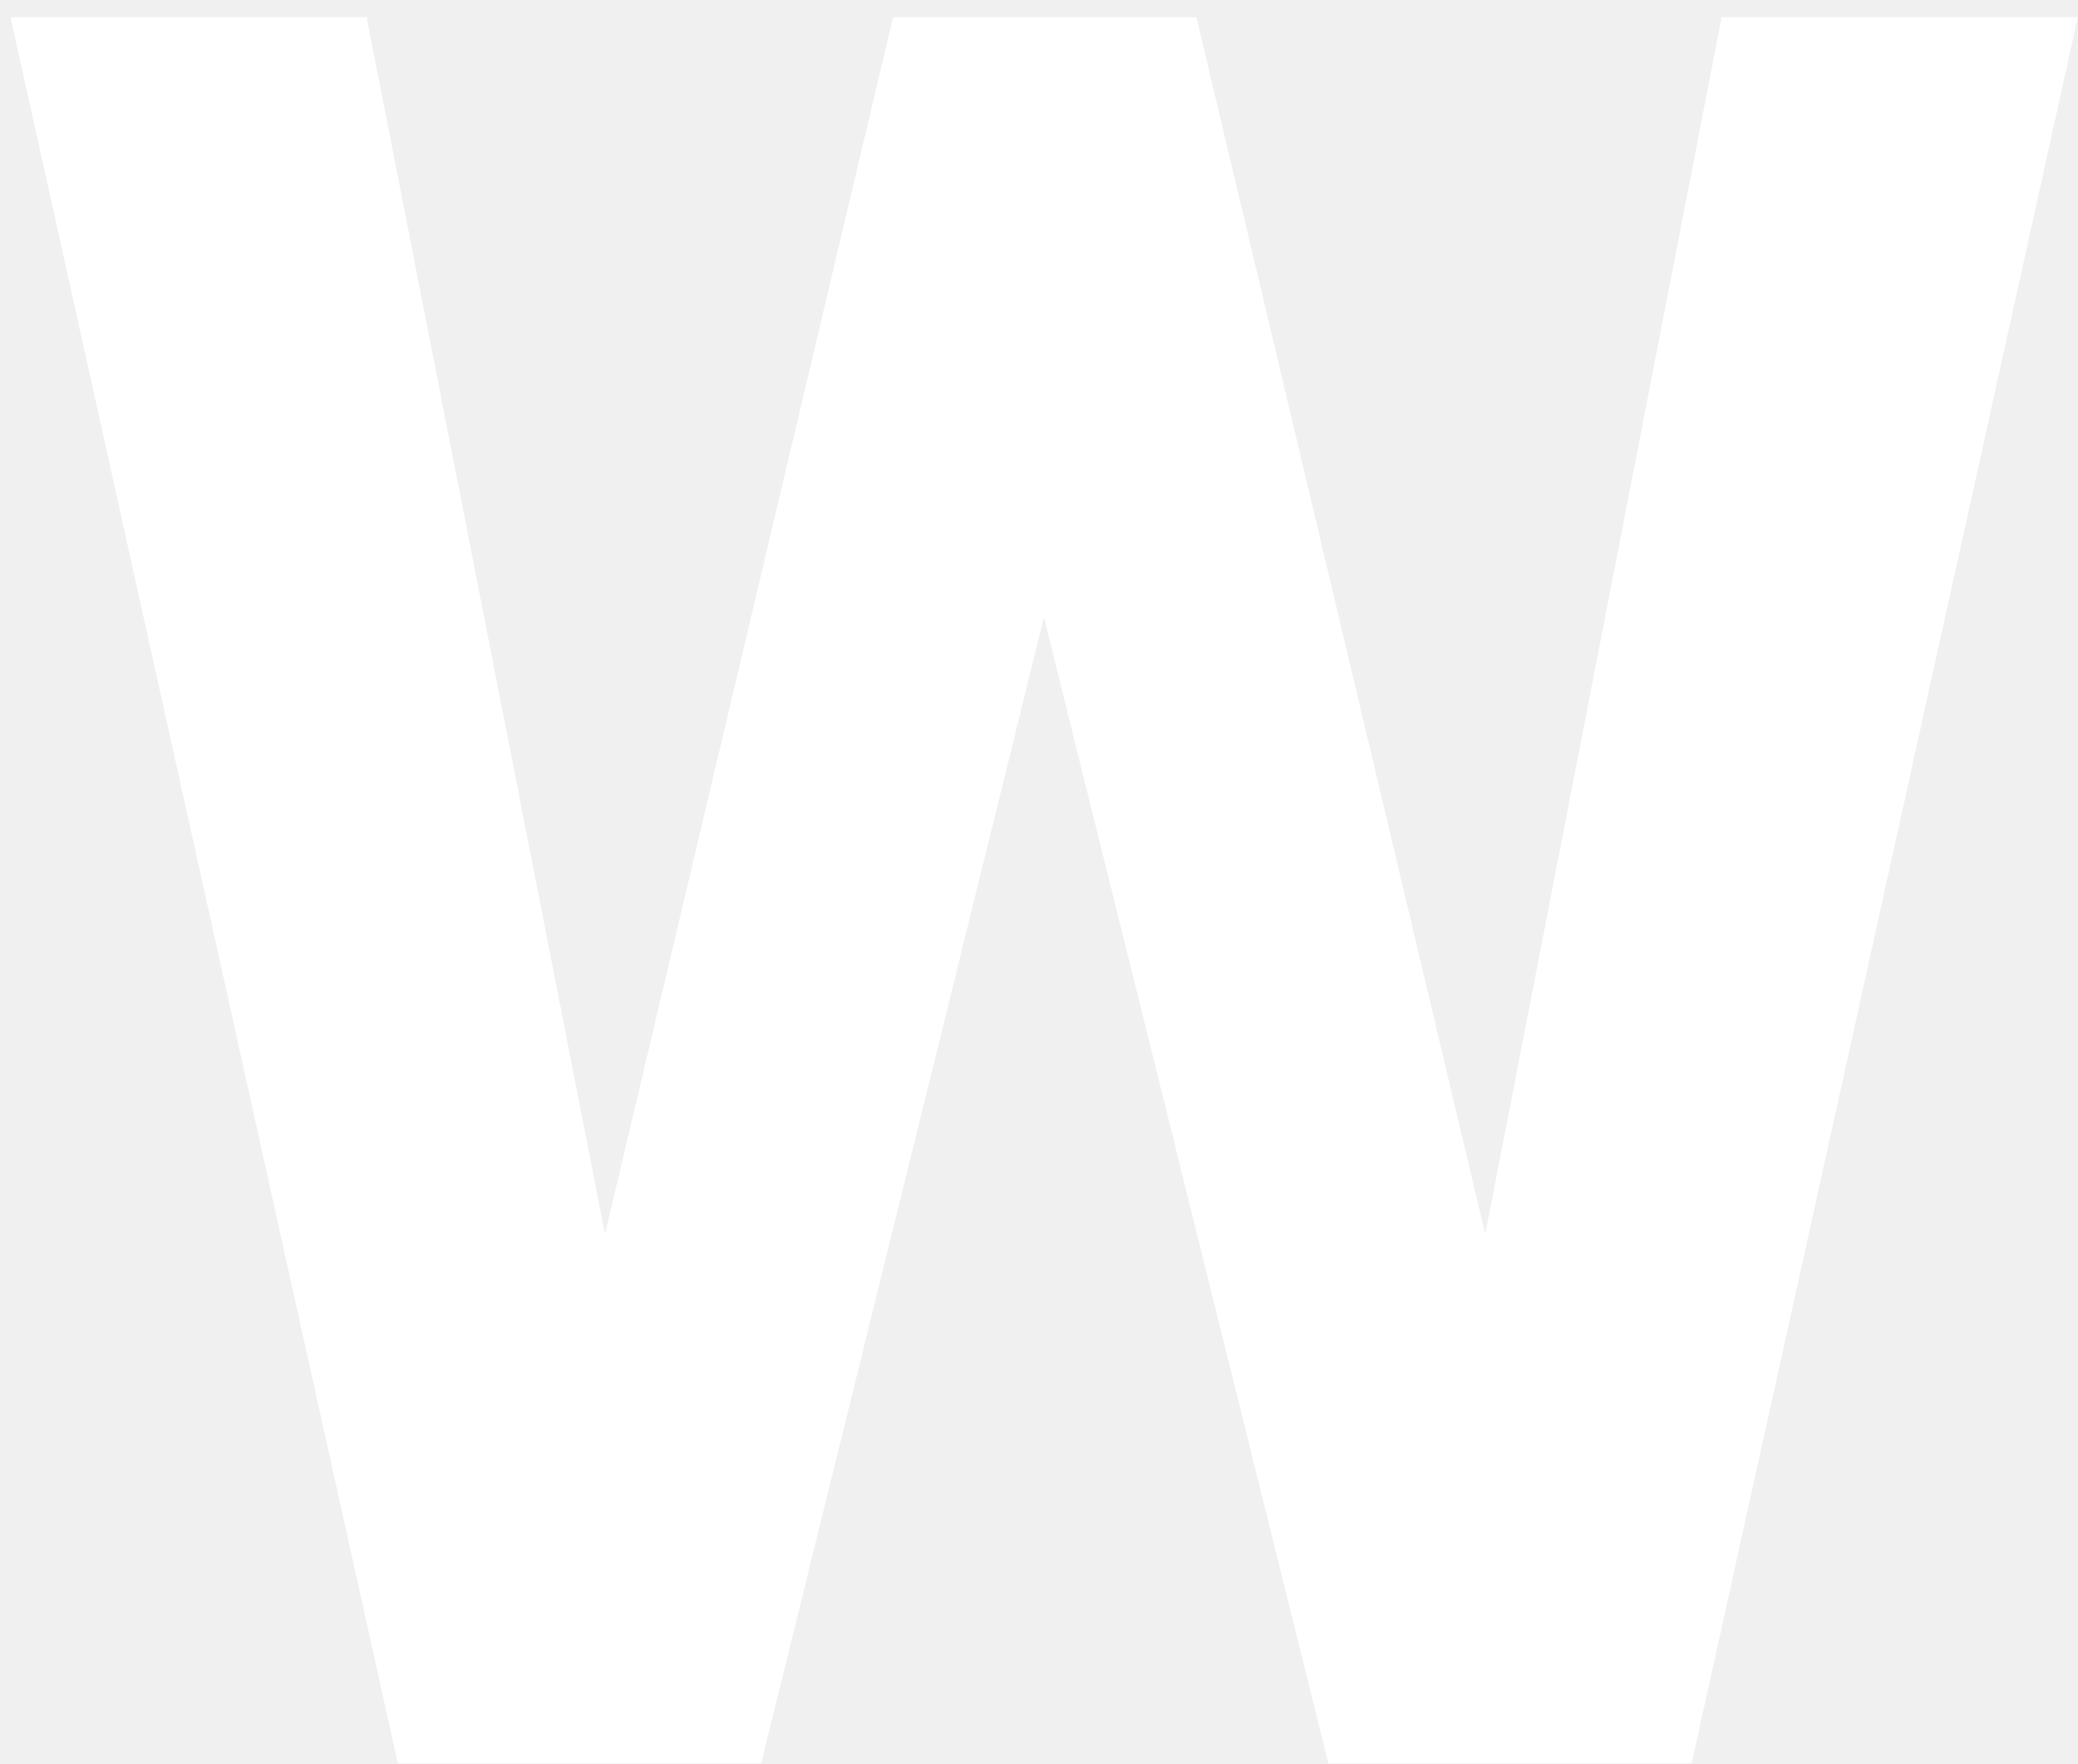
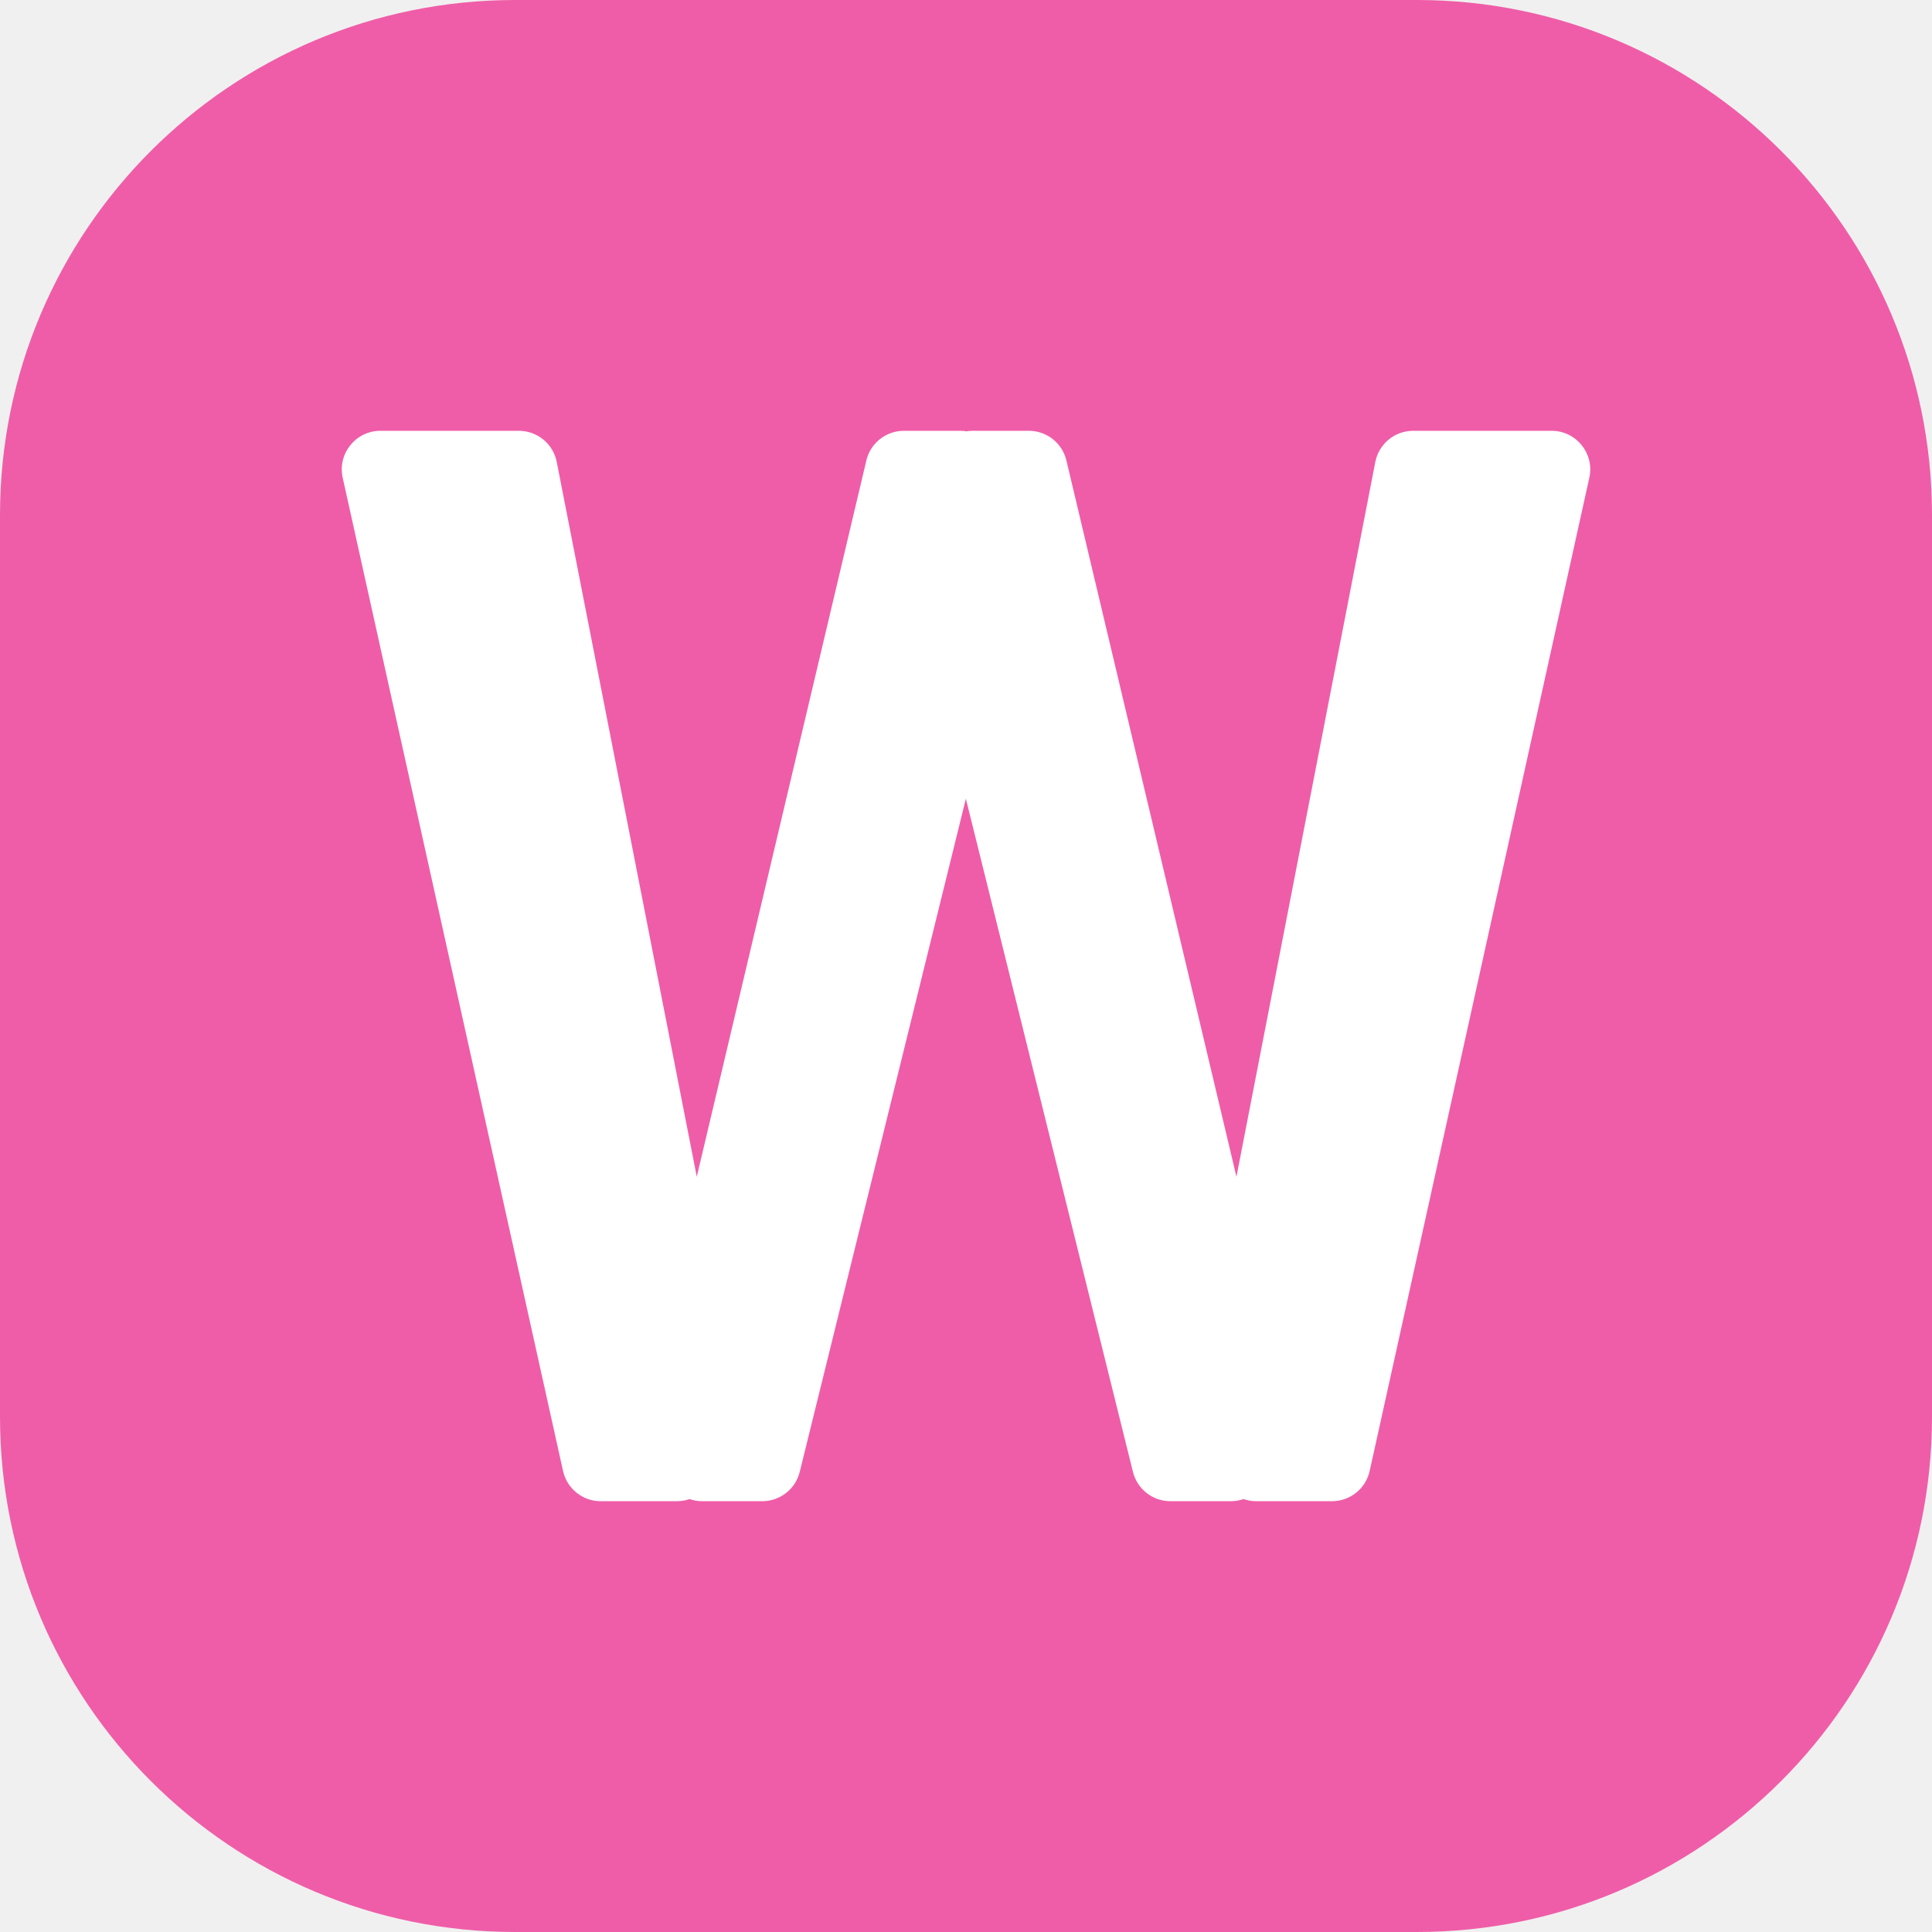
- <svg xmlns="http://www.w3.org/2000/svg" width="66" height="56" viewBox="0 0 66 56" fill="none">
-   <path d="M17.319 47.202L28.364 0.547H34.534L35.943 8.316L24.175 56H17.548L17.319 47.202ZM11.645 0.547L20.785 47.202L20.023 56H12.635L0.333 0.547H11.645ZM45.655 47.012L54.682 0.547H65.993L53.73 56H46.341L45.655 47.012ZM38 0.547L49.121 47.393L48.816 56H42.19L30.345 8.278L31.868 0.547H38Z" fill="white" />
+ <svg xmlns="http://www.w3.org/2000/svg" width="180" height="180" viewBox="0 0 180 180" fill="none">
+   <rect width="180" height="180" rx="48" fill="#EF5DA8" />
+   <path d="M61.519 124.508C61.511 124.198 61.543 123.888 61.614 123.586L80.715 42.905C81.099 41.282 82.547 40.137 84.215 40.137H89.463C91.201 40.137 92.691 41.381 93.002 43.092L94.863 53.352C94.953 53.852 94.937 54.364 94.816 54.856L74.51 137.128C74.114 138.735 72.673 139.863 71.019 139.863H65.422C63.472 139.863 61.877 138.309 61.827 136.36L61.519 124.508ZM48.341 40.137C50.06 40.137 51.54 41.354 51.87 43.042L67.642 123.544C67.707 123.874 67.725 124.211 67.696 124.546L66.654 136.577C66.493 138.436 64.937 139.863 63.071 139.863H55.968C54.282 139.863 52.822 138.692 52.457 137.045L31.929 44.513C31.431 42.267 33.14 40.137 35.441 40.137H48.341ZM112.503 124.182C112.478 123.861 112.497 123.539 112.558 123.223L128.133 43.048C128.462 41.357 129.942 40.137 131.664 40.137H144.562C146.862 40.137 148.571 42.265 148.074 44.51L127.61 137.043C127.246 138.691 125.785 139.863 124.098 139.863H117.032C115.151 139.863 113.588 138.415 113.445 136.54L112.503 124.182ZM95.856 40.137C97.522 40.137 98.97 41.281 99.355 42.903L118.587 123.911C118.661 124.225 118.693 124.547 118.682 124.869L118.274 136.394C118.205 138.329 116.616 139.863 114.679 139.863H109.046C107.393 139.863 105.953 138.737 105.555 137.133L85.124 54.818C84.997 54.306 84.984 53.773 85.086 53.256L87.1 43.038C87.432 41.352 88.91 40.137 90.629 40.137H95.856Z" fill="white" />
</svg>
